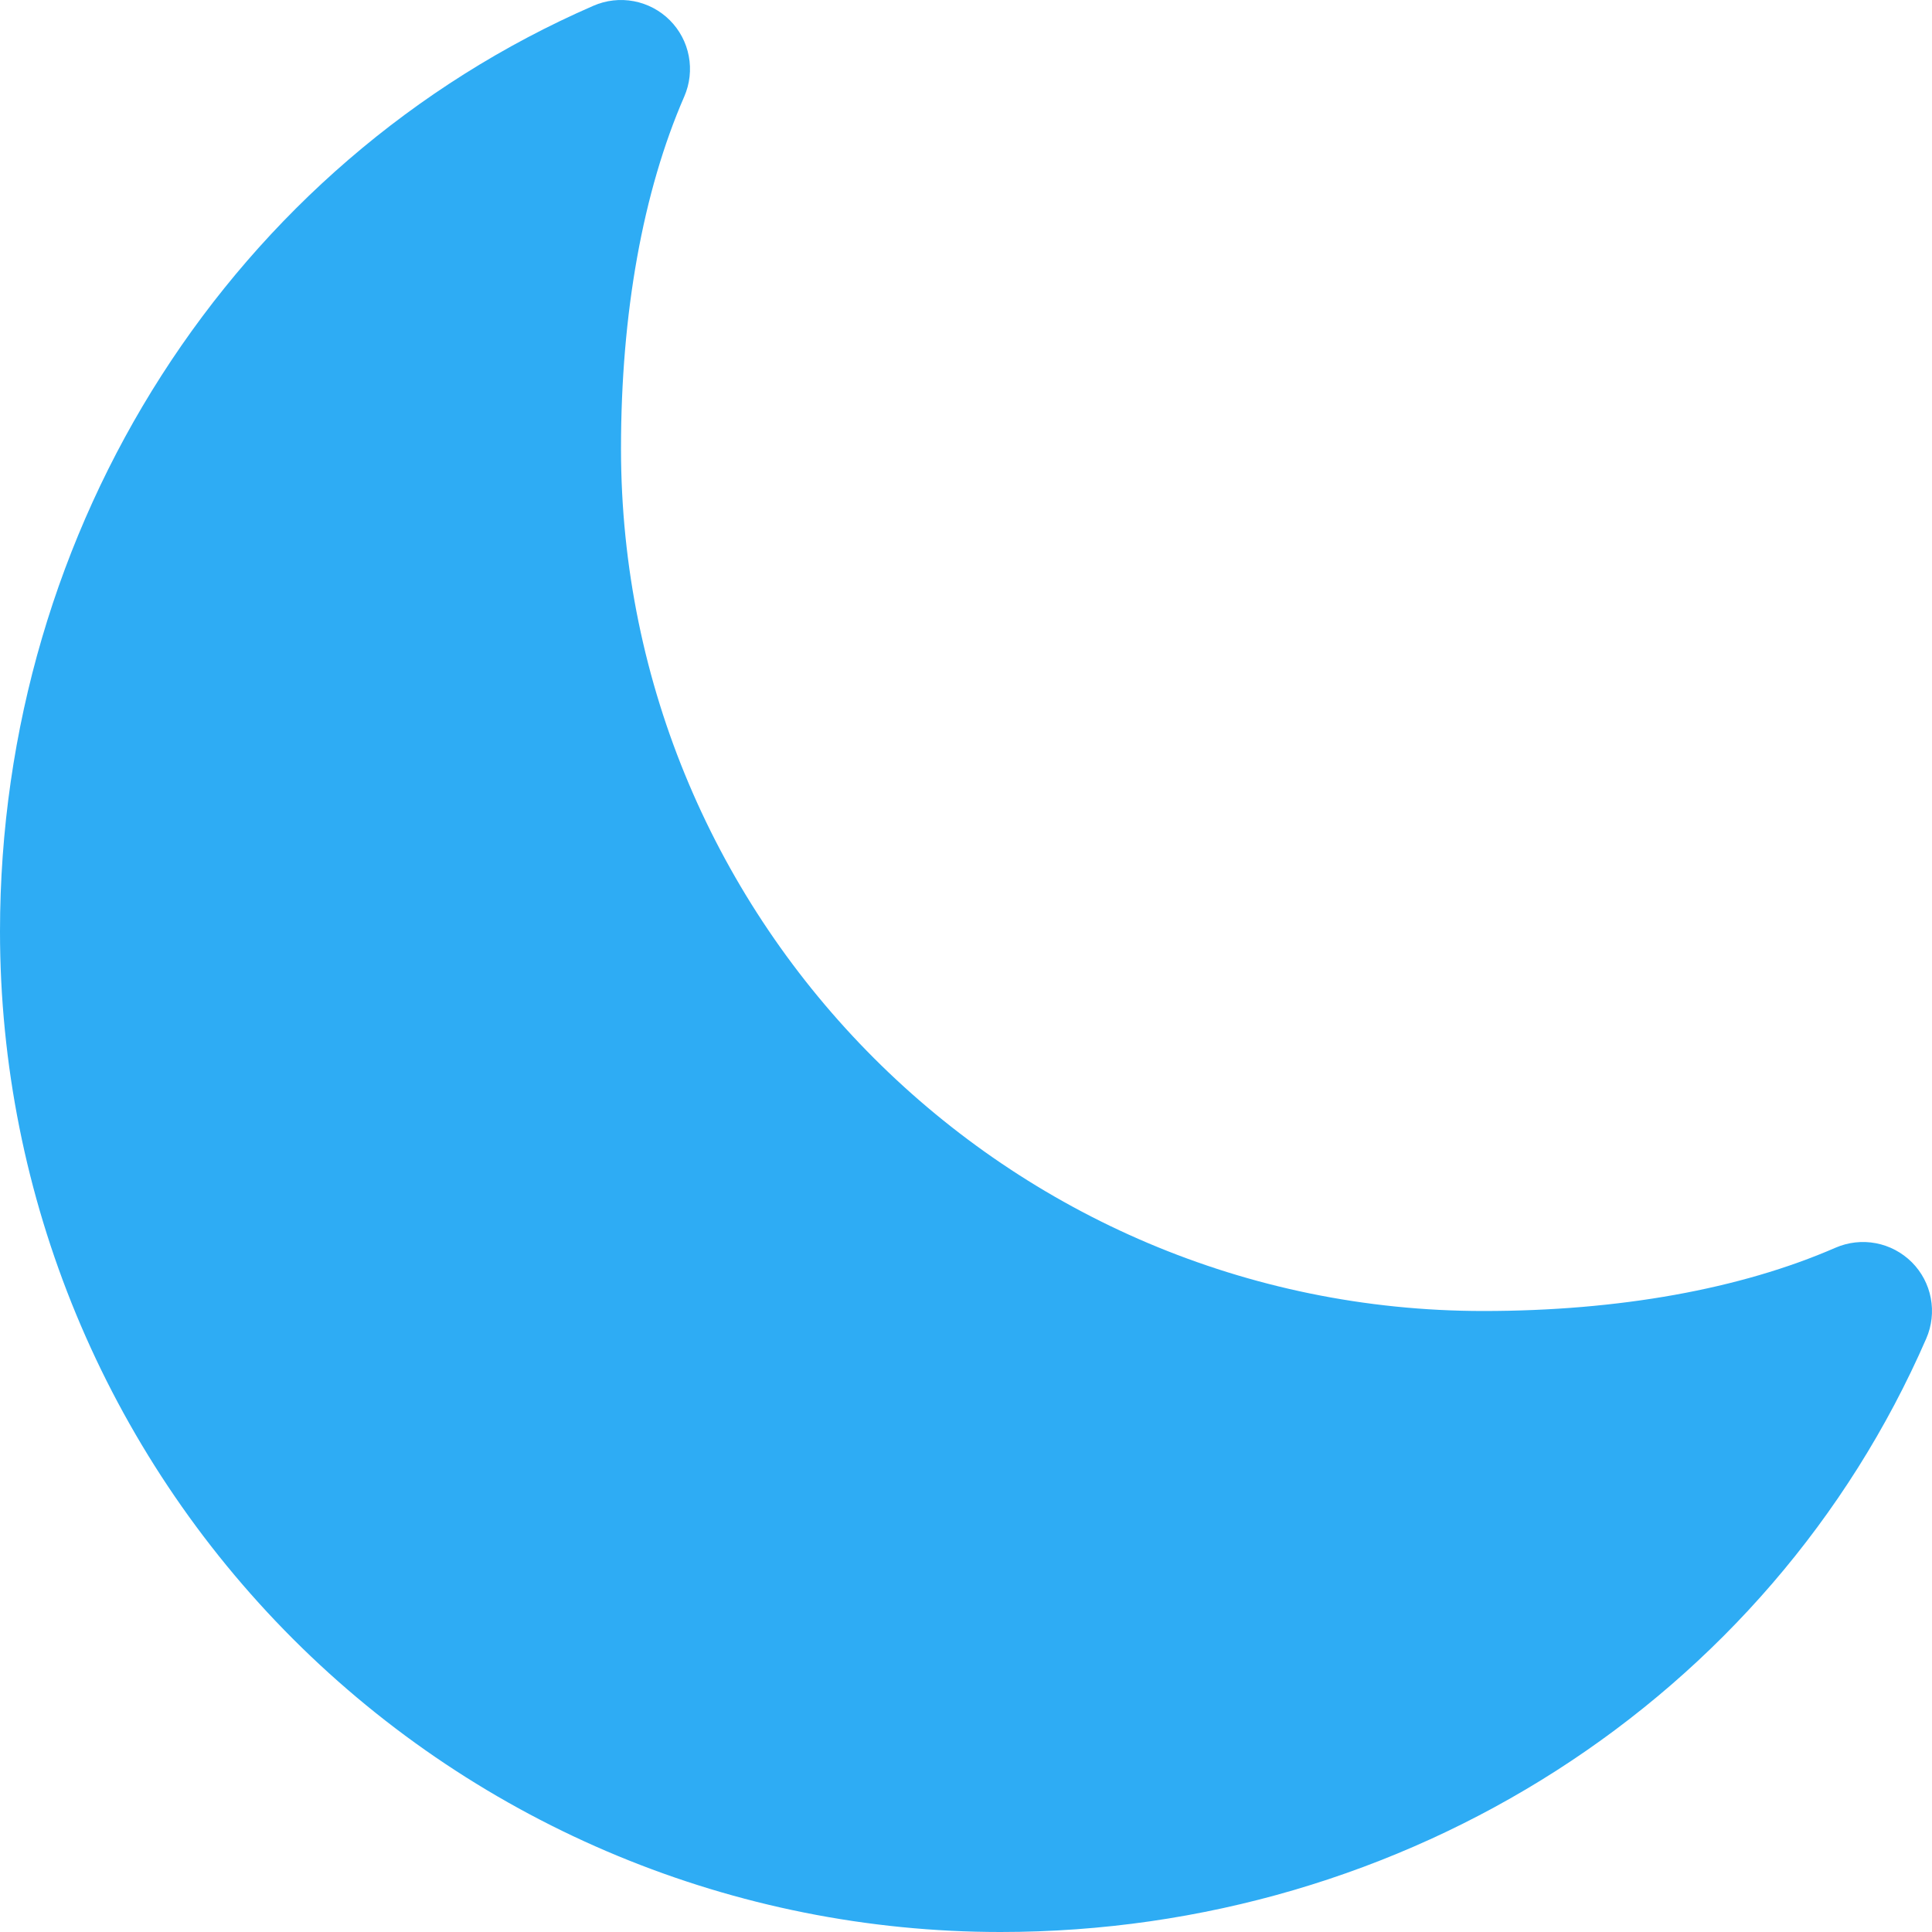
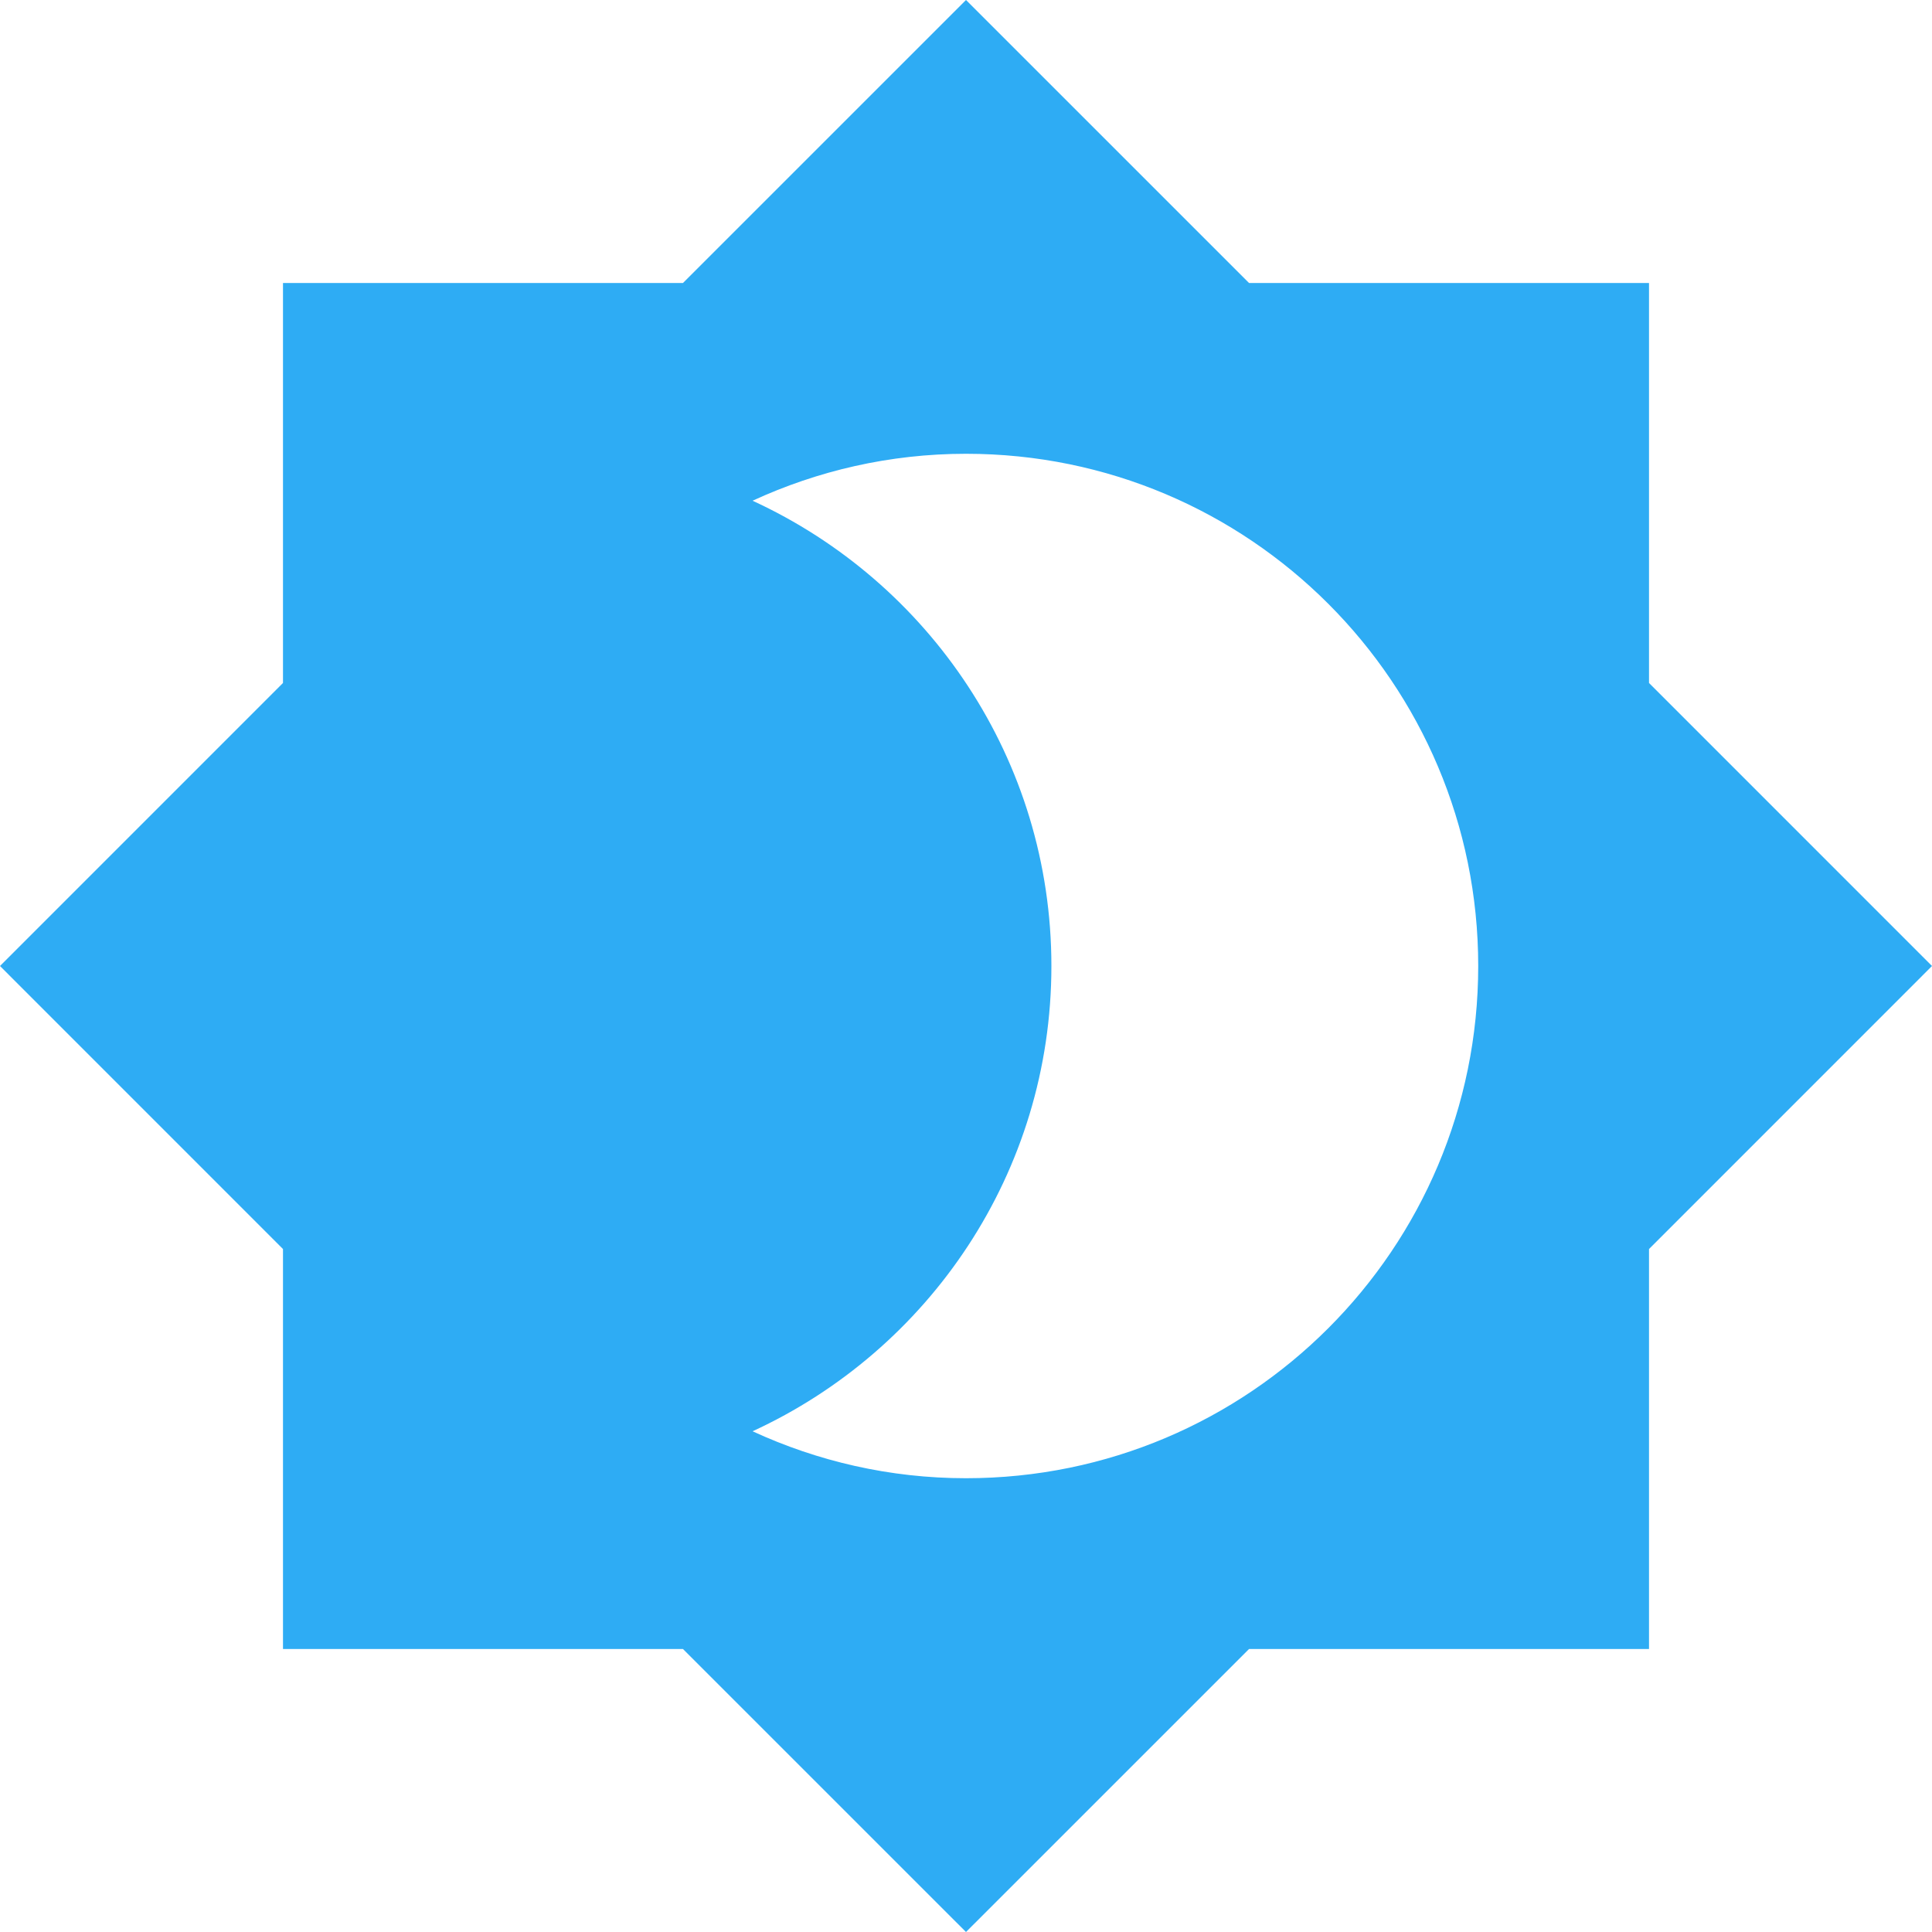
- <svg xmlns="http://www.w3.org/2000/svg" width="35" height="35" viewBox="0 0 35 35" fill="none">
-   <path d="M18.125 35C13.318 35 8.708 33.091 5.309 29.692C1.91 26.292 0 21.682 0 16.875C0 9.531 4.219 2.947 10.751 0.104C10.981 0.004 11.236 -0.025 11.483 0.022C11.73 0.069 11.957 0.189 12.134 0.366C12.312 0.544 12.432 0.771 12.478 1.017C12.525 1.264 12.496 1.519 12.396 1.749C11.646 3.471 11.25 5.677 11.25 8.125C11.25 16.741 18.259 23.75 26.875 23.75C29.323 23.75 31.529 23.354 33.251 22.604C33.481 22.504 33.736 22.475 33.983 22.522C34.23 22.569 34.456 22.689 34.634 22.866C34.812 23.044 34.932 23.271 34.978 23.517C35.025 23.764 34.996 24.019 34.896 24.249C32.053 30.781 25.469 35 18.125 35Z" fill="#2EACF4" />
+ <svg xmlns="http://www.w3.org/2000/svg" width="40" height="40" viewBox="0 0 40 40" fill="none">
+   <path d="M34.141 14.14V5.859H25.86L20 0L14.14 5.859H5.859V14.14L0 20L5.859 25.86V34.141H14.14L20 40L25.86 34.141H34.141V25.86L40 20L34.141 14.14V14.14ZM20 30.605C18.418 30.605 16.924 30.252 15.581 29.633C19.231 27.954 21.768 24.277 21.768 20C21.768 15.723 19.231 12.046 15.581 10.367C16.924 9.748 18.418 9.395 20 9.395C25.86 9.395 30.605 14.14 30.605 20C30.605 25.86 25.86 30.605 20 30.605Z" fill="#2EACF4" />
</svg>
